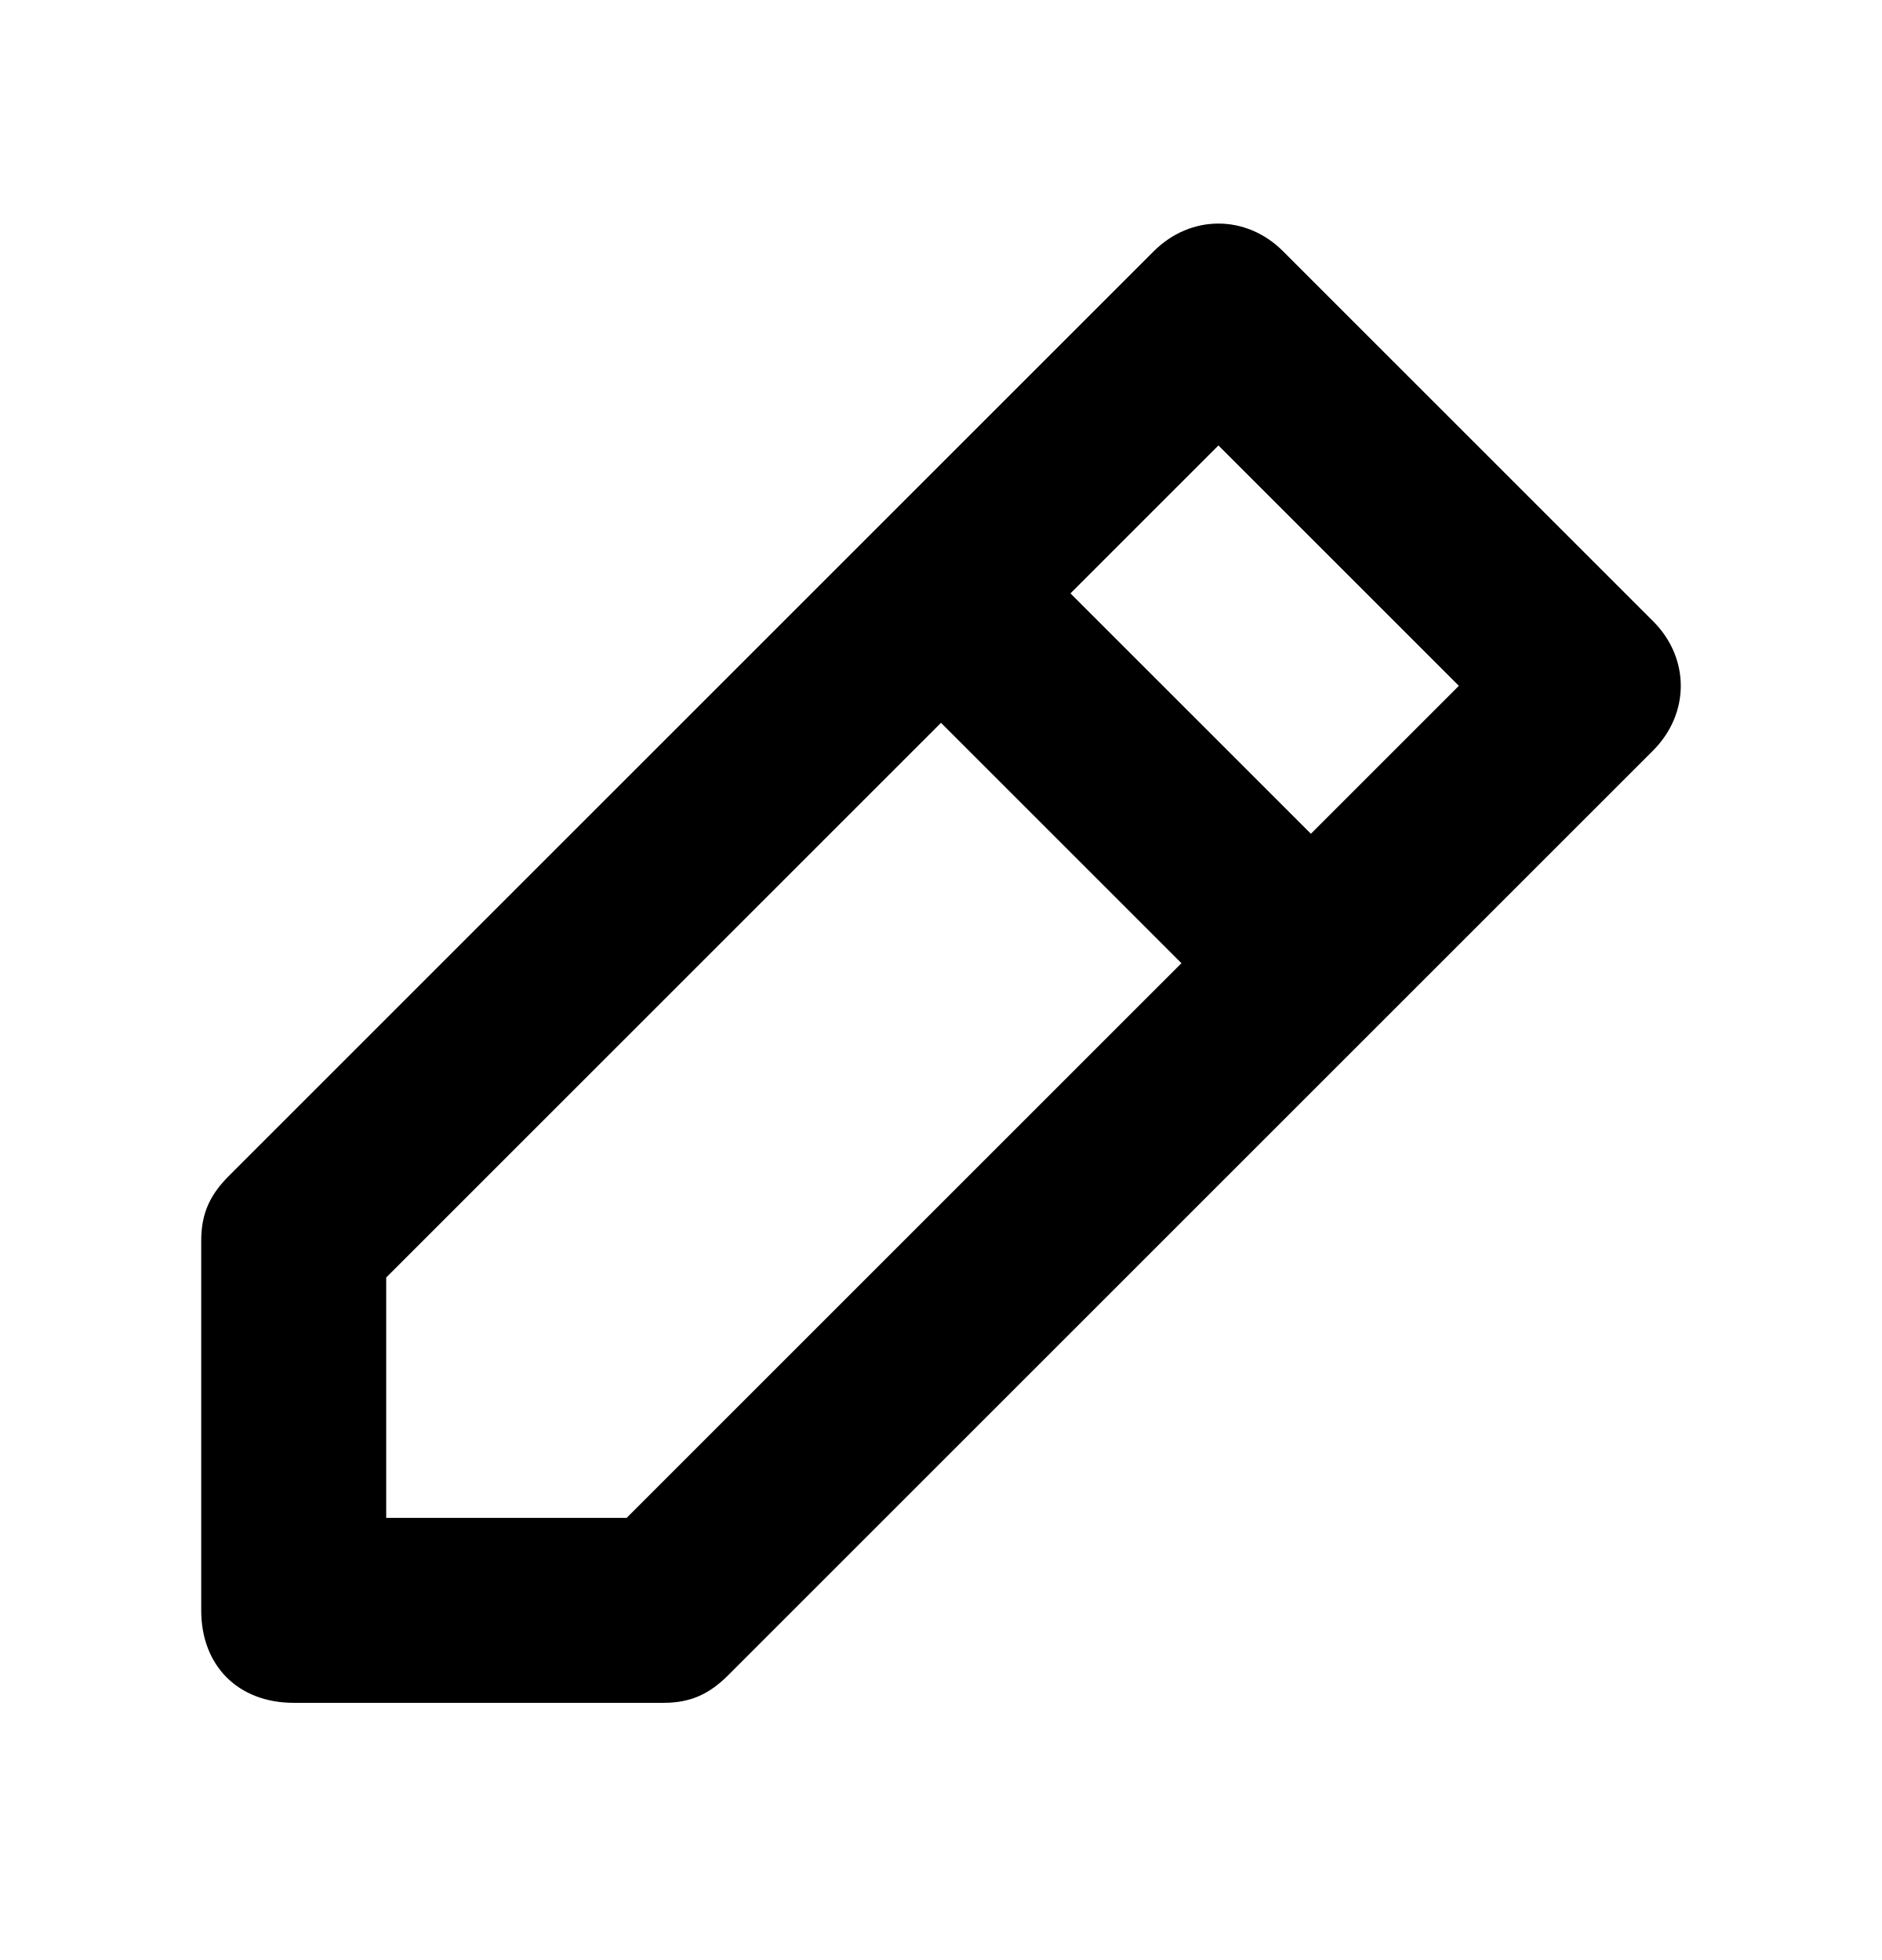
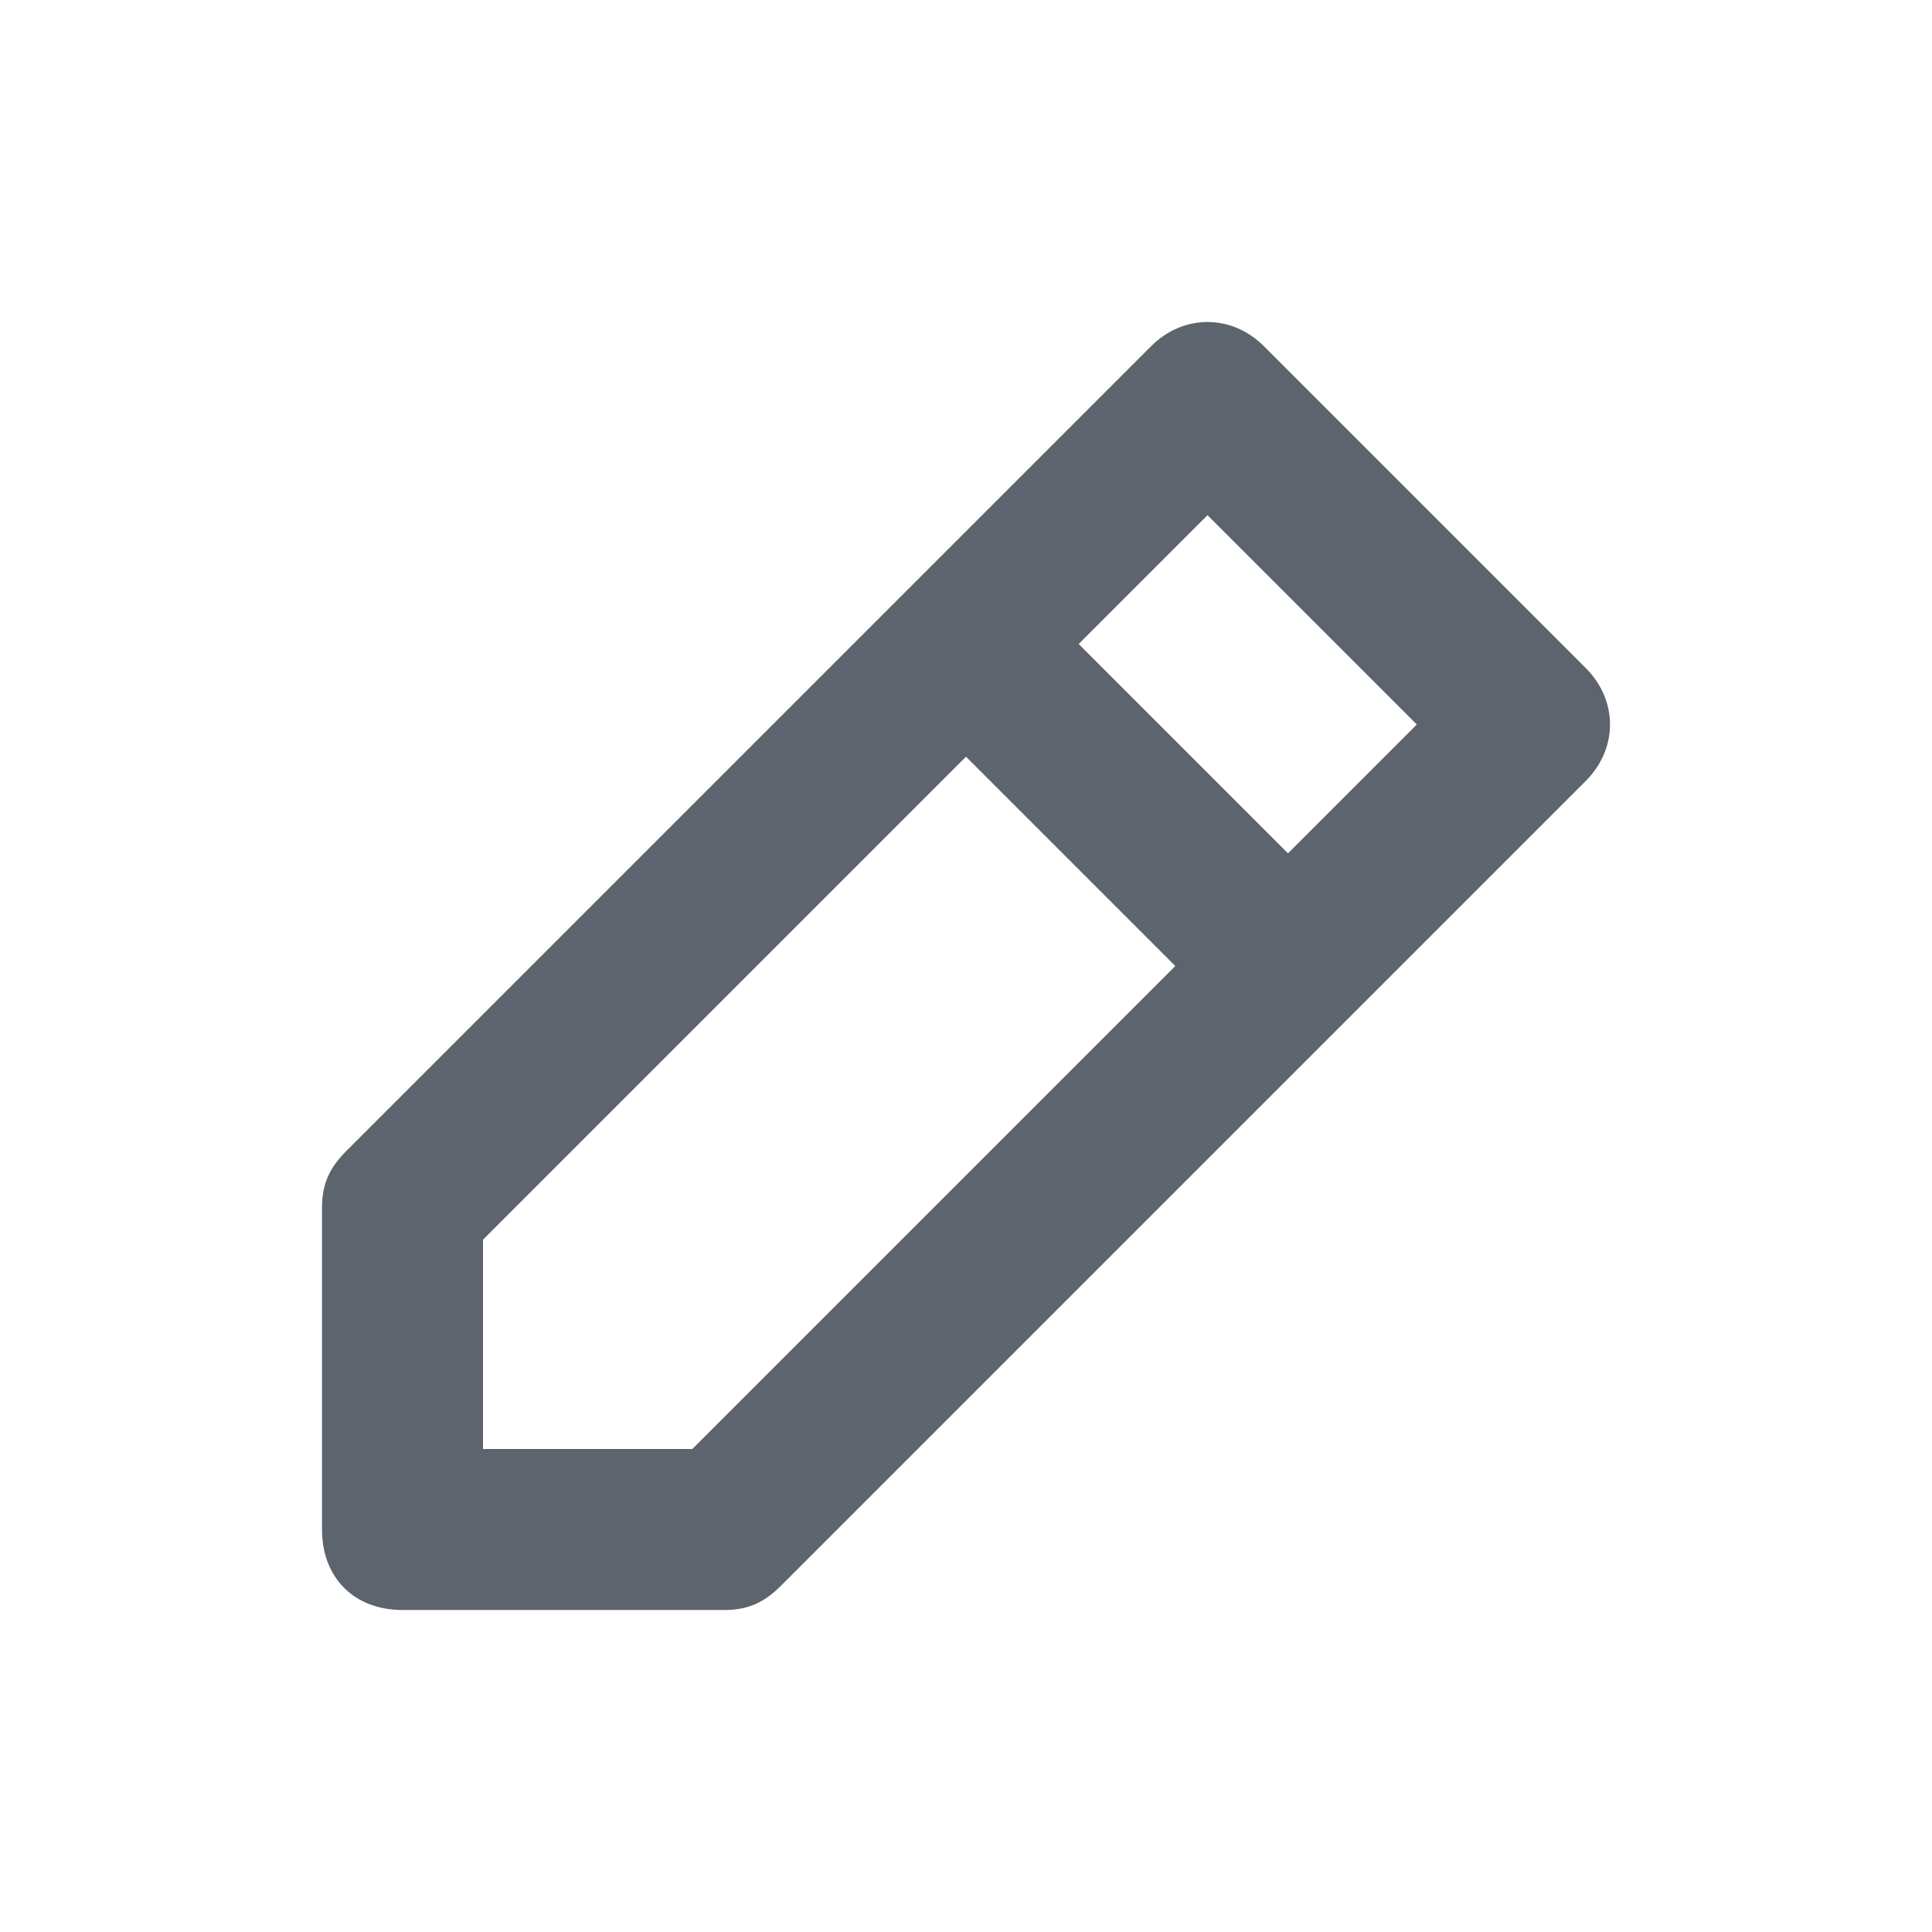
- <svg xmlns="http://www.w3.org/2000/svg" width="24px" height="25px" viewBox="0 0 24 25" version="1.1">
-   <g id="pen" stroke="none" stroke-width="1" fill="none" fill-rule="evenodd" transform="translate(0, 0.285714)">
-     <path d="M16.363,2.92 C15.892,2.448 15.184,2.448 14.712,2.92 L2.92,14.712 C2.684,14.948 2.566,15.184 2.566,15.538 L2.566,20.255 C2.566,20.962 3.038,21.434 3.745,21.434 L8.462,21.434 C8.816,21.434 9.052,21.316 9.288,21.08 L21.08,9.288 C21.552,8.816 21.552,8.108 21.08,7.637 L16.363,2.92 Z M7.991,19.075 L4.925,19.075 L4.925,16.009 L12,8.934 L15.066,12 L7.991,19.075 Z M16.717,10.349 L13.651,7.283 L15.538,5.396 L18.604,8.462 L16.717,10.349 Z" fill="#000000" fill-rule="nonzero" />
+ <svg xmlns="http://www.w3.org/2000/svg" width="24px" height="24px" viewBox="0 0 24 24" version="1.1">
+   <g id="icons/pen" stroke="none" stroke-width="1" fill="none" fill-rule="evenodd">
+     <path d="M15.7,4.3 C15.3,3.9 14.7,3.9 14.3,4.3 L4.3,14.3 C4.1,14.5 4,14.7 4,15 L4,19 C4,19.6 4.4,20 5,20 L9,20 C9.3,20 9.5,19.9 9.7,19.7 L19.7,9.7 C20.1,9.3 20.1,8.7 19.7,8.3 L15.7,4.3 Z M8.6,18 L6,18 L6,15.4 L12,9.4 L14.6,12 L8.6,18 Z M16,10.6 L13.4,8 L15,6.4 L17.6,9 L16,10.6 Z" id="pen" fill="#5E646E" />
  </g>
</svg>
